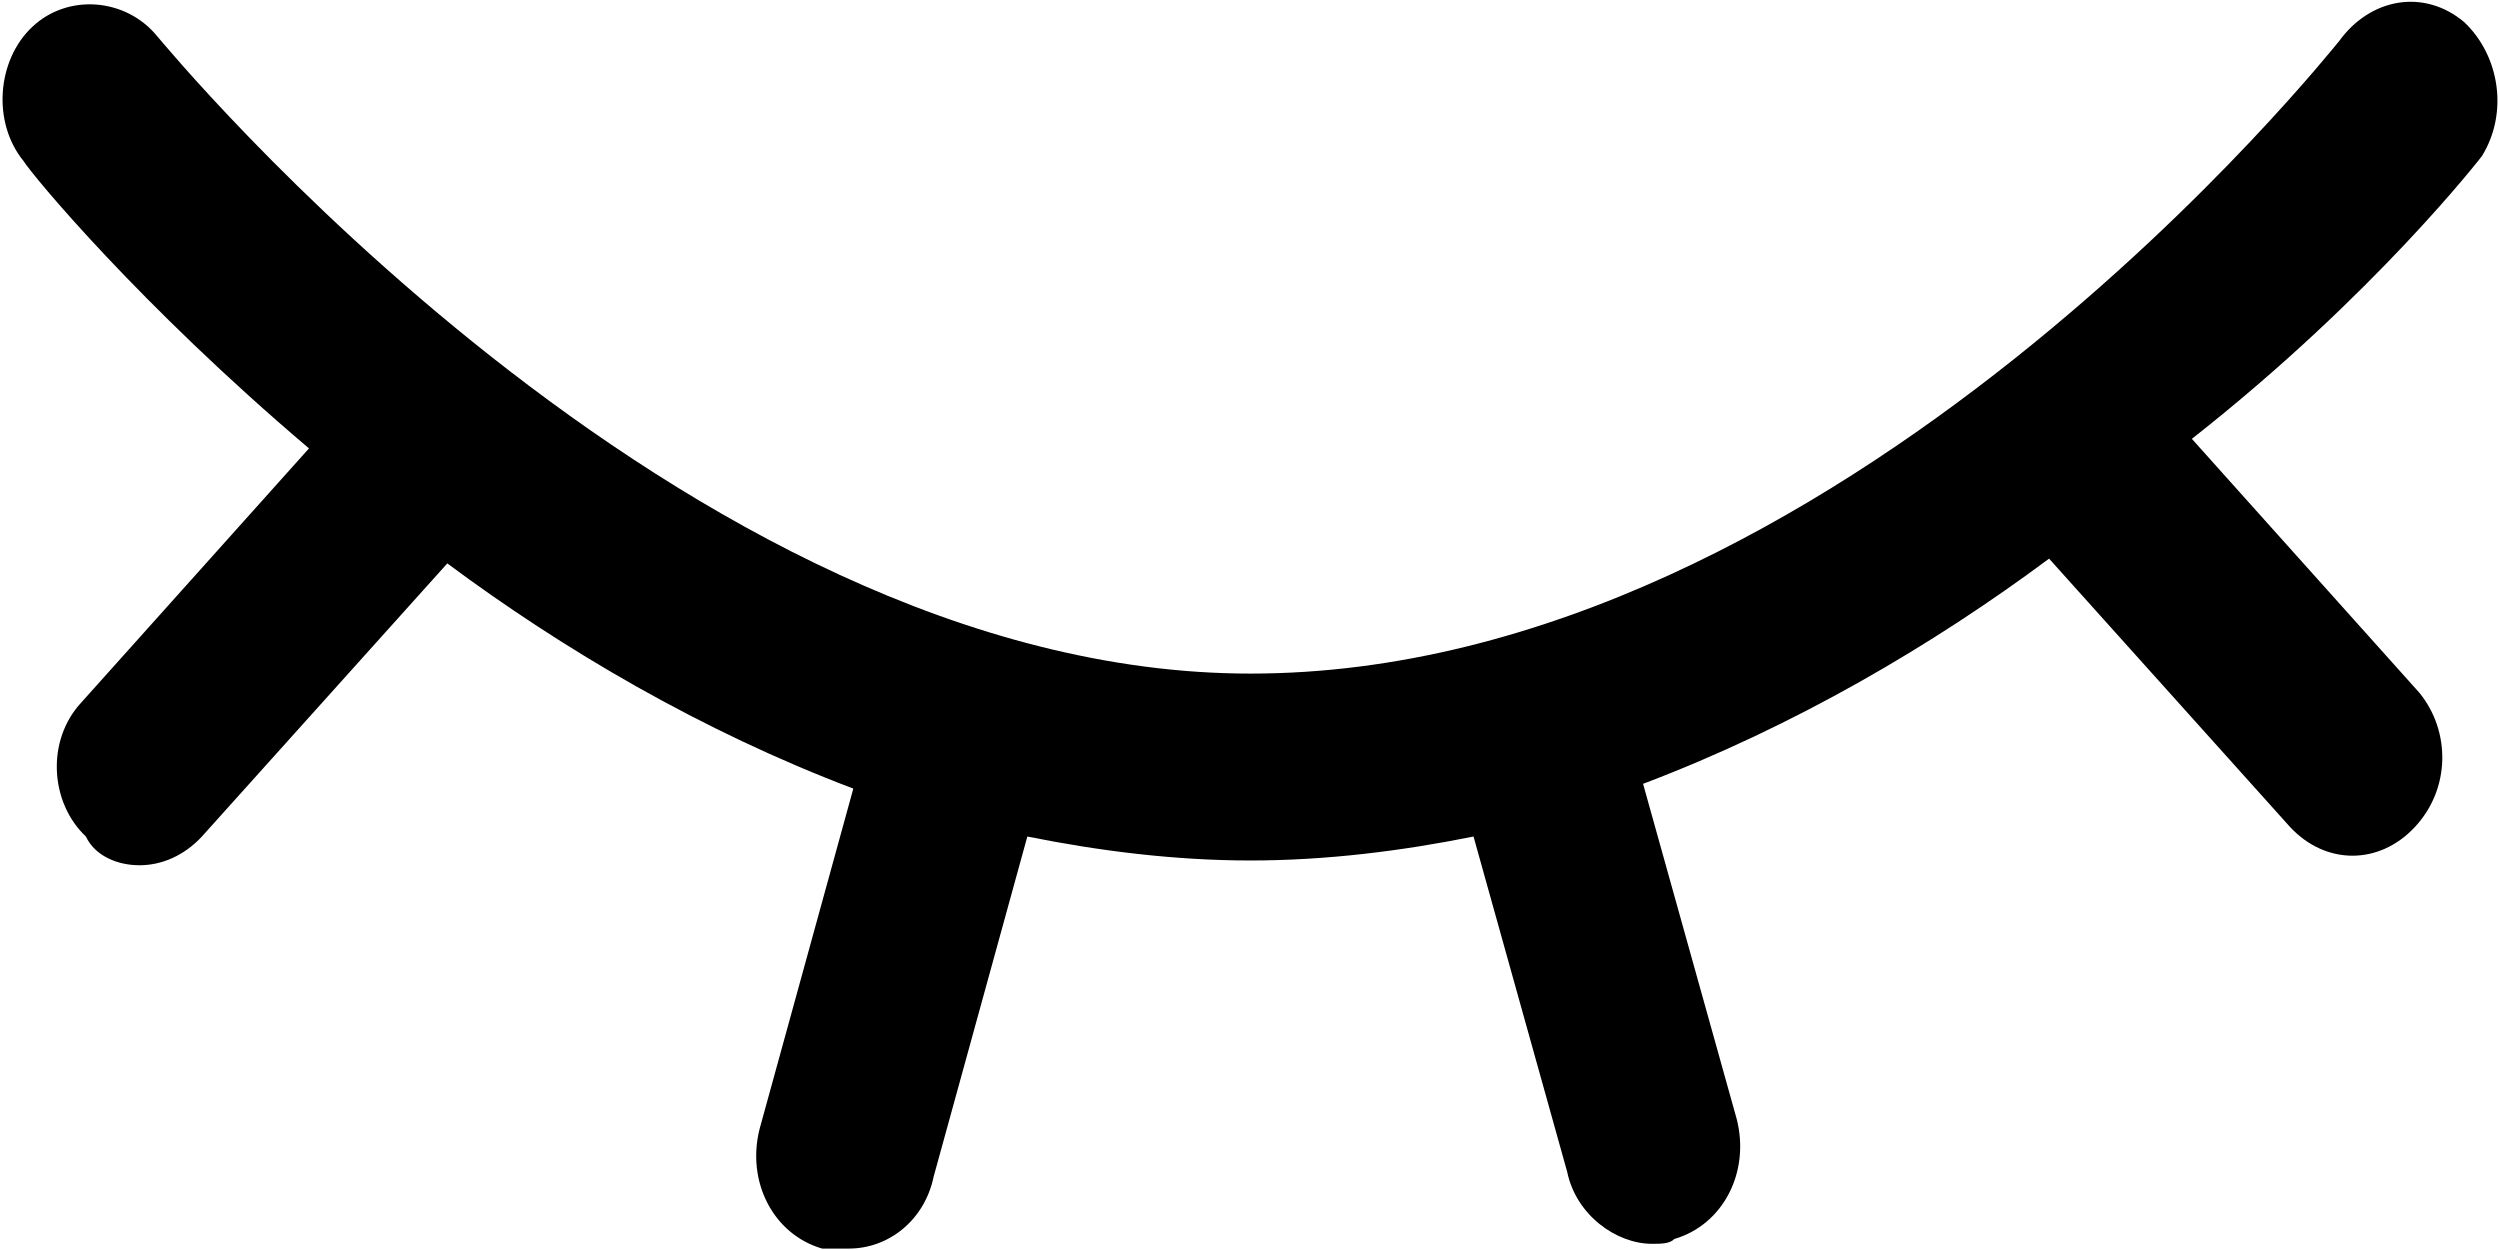
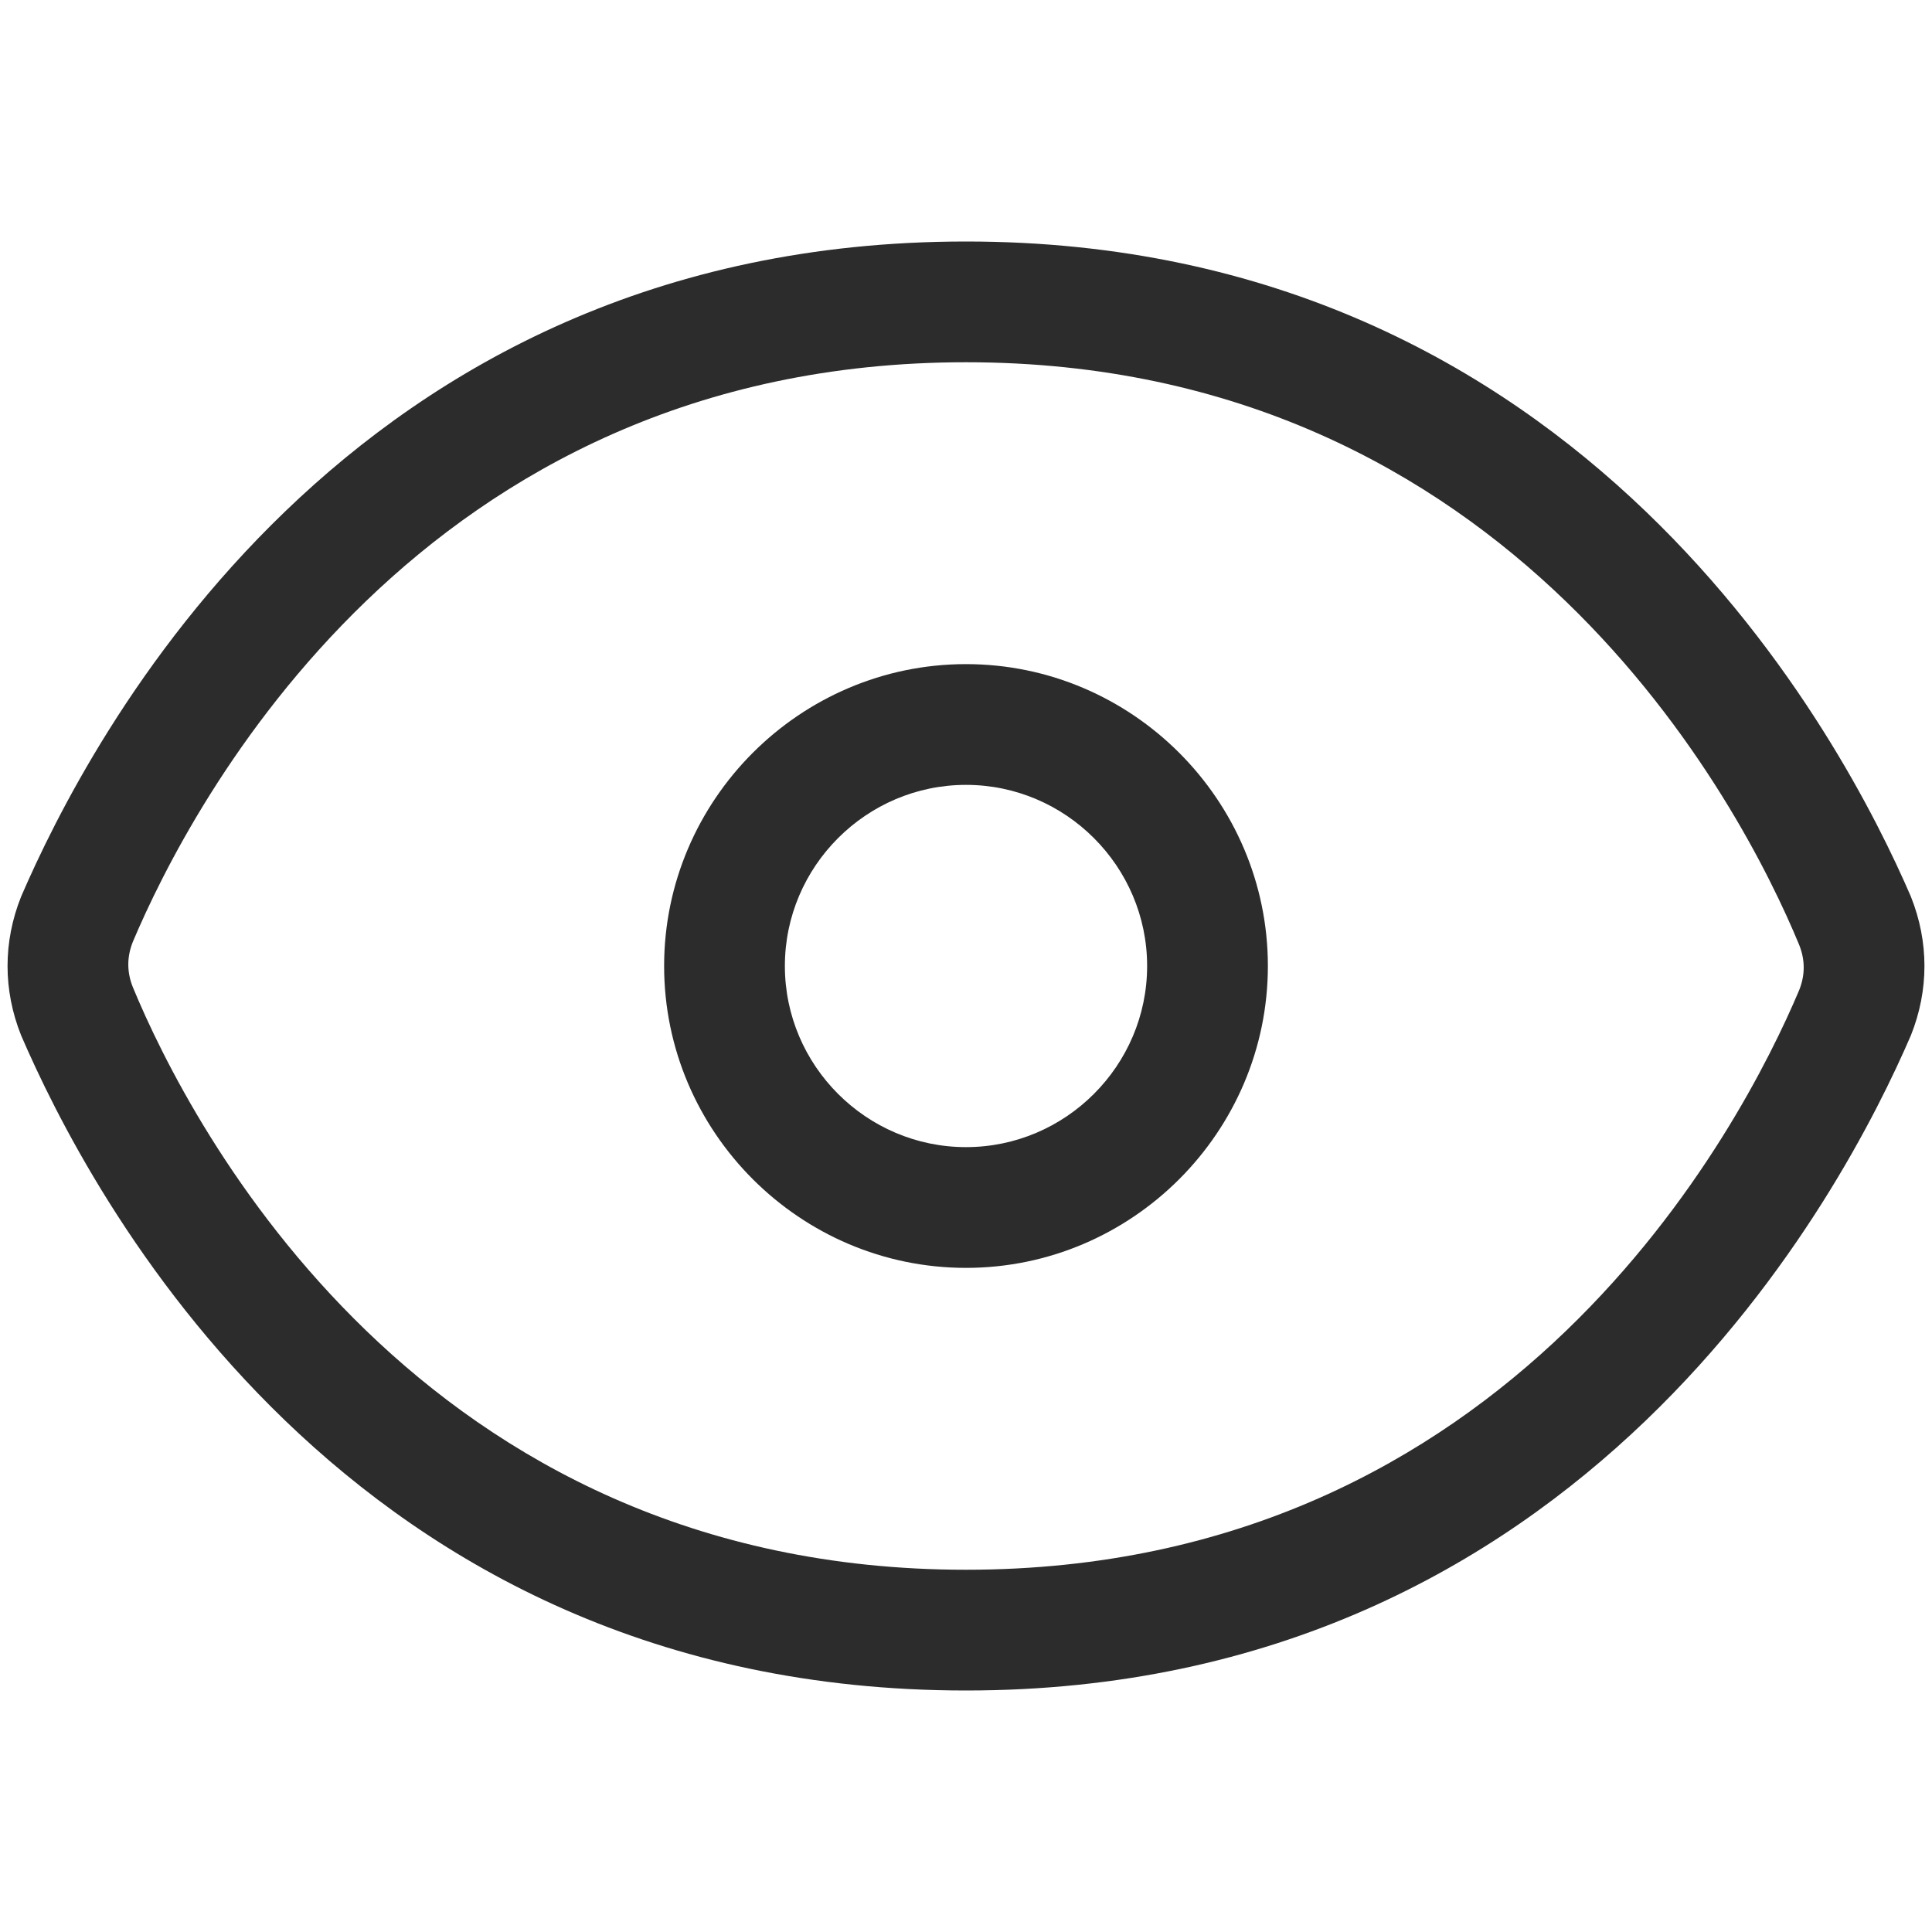
- <svg xmlns="http://www.w3.org/2000/svg" width="128" height="64">
-   <path d="M127.072 7.994c1.37-2.208.914-5.152-.914-6.87-2.056-1.717-4.797-1.226-6.396.982-.229.245-25.586 32.382-55.74 32.382-29.24 0-55.74-32.382-55.968-32.627-1.6-1.963-4.57-2.208-6.397-.49C-.17 3.086-.399 6.275 1.2 8.238c.457.736 5.94 7.36 14.62 14.72L4.17 35.96c-1.828 1.963-1.6 5.152.228 6.87.457.98 1.6 1.471 2.742 1.471s2.284-.49 3.198-1.472l12.564-13.983c5.94 4.416 13.021 8.587 20.788 11.53l-4.797 17.418c-.685 2.699.686 5.397 3.198 6.133h1.37c2.057 0 3.884-1.472 4.341-3.68L52.6 42.83c3.655.736 7.538 1.227 11.422 1.227 3.883 0 7.767-.49 11.422-1.227l4.797 17.173c.457 2.208 2.513 3.68 4.34 3.68.457 0 .914 0 1.143-.246 2.513-.736 3.883-3.434 3.198-6.133l-4.797-17.172c7.767-2.944 14.848-7.114 20.788-11.53l12.336 13.738c.913.981 2.056 1.472 3.198 1.472s2.284-.49 3.198-1.472c1.828-1.963 1.828-4.906.228-6.87l-11.65-13.001c9.366-7.36 14.849-14.474 14.849-14.474z" />
+ <svg xmlns="http://www.w3.org/2000/svg" t="1542762832417" class="icon" style="" viewBox="0 0 1024 1024" version="1.1" p-id="1118" width="64" height="64">
+   <defs>
+     <style type="text/css" />
+   </defs>
+   <path d="M512 896C182.4 896 46.4 630.4 11.2 548.8c-9.6-24-9.6-49.6 0-73.6C46.4 393.6 182.4 128 512 128c328 0 465.6 265.6 500.8 347.2 9.6 24 9.6 49.6 0 73.6C977.6 630.4 840 896 512 896zM70.4 499.2c-3.2 8-3.2 16 0 24C100.8 596.8 222.4 832 512 832s411.2-235.2 441.6-307.2c3.2-8 3.2-16 0-24C923.2 427.2 801.6 192 512 192S100.8 427.2 70.4 499.2z" p-id="1119" fill="#2c2c2c" />
+   <path d="M512 672c-88 0-160-72-160-160s72-160 160-160 160 72 160 160-72 160-160 160z m0-256c-52.8 0-96 43.2-96 96s43.2 96 96 96 96-43.2 96-96-43.2-96-96-96z" p-id="1120" fill="#2c2c2c" />
</svg>
